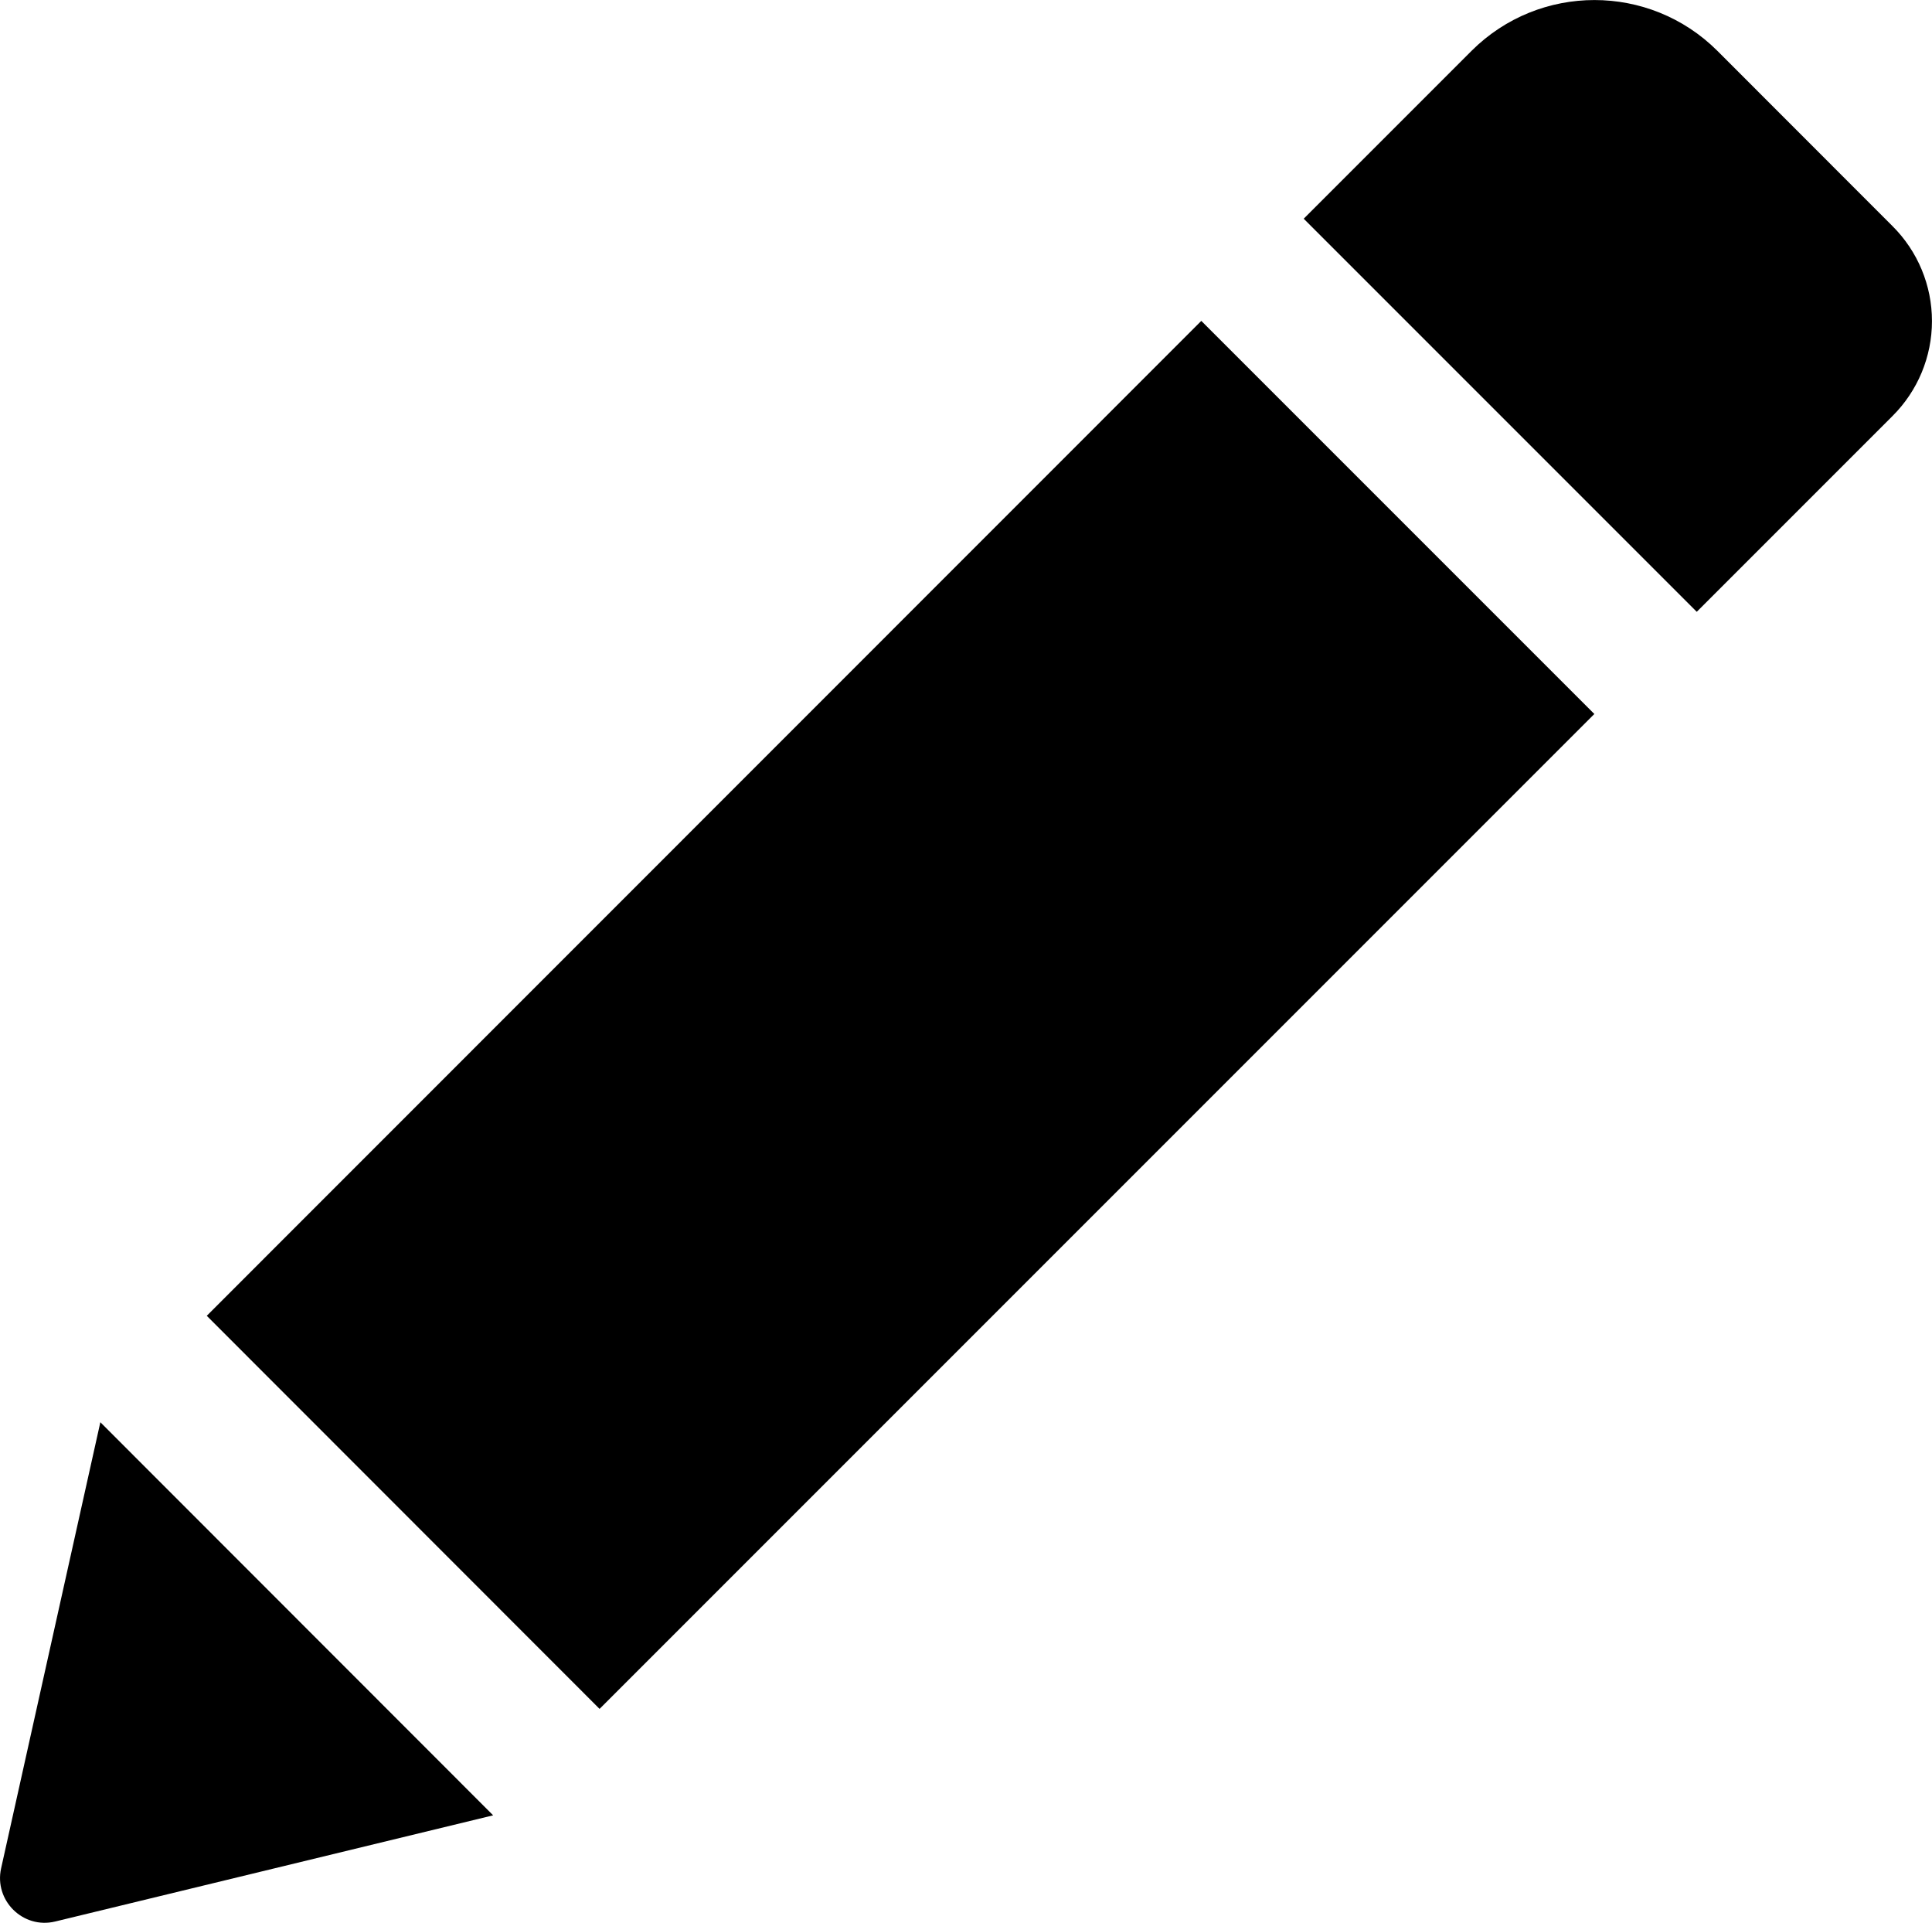
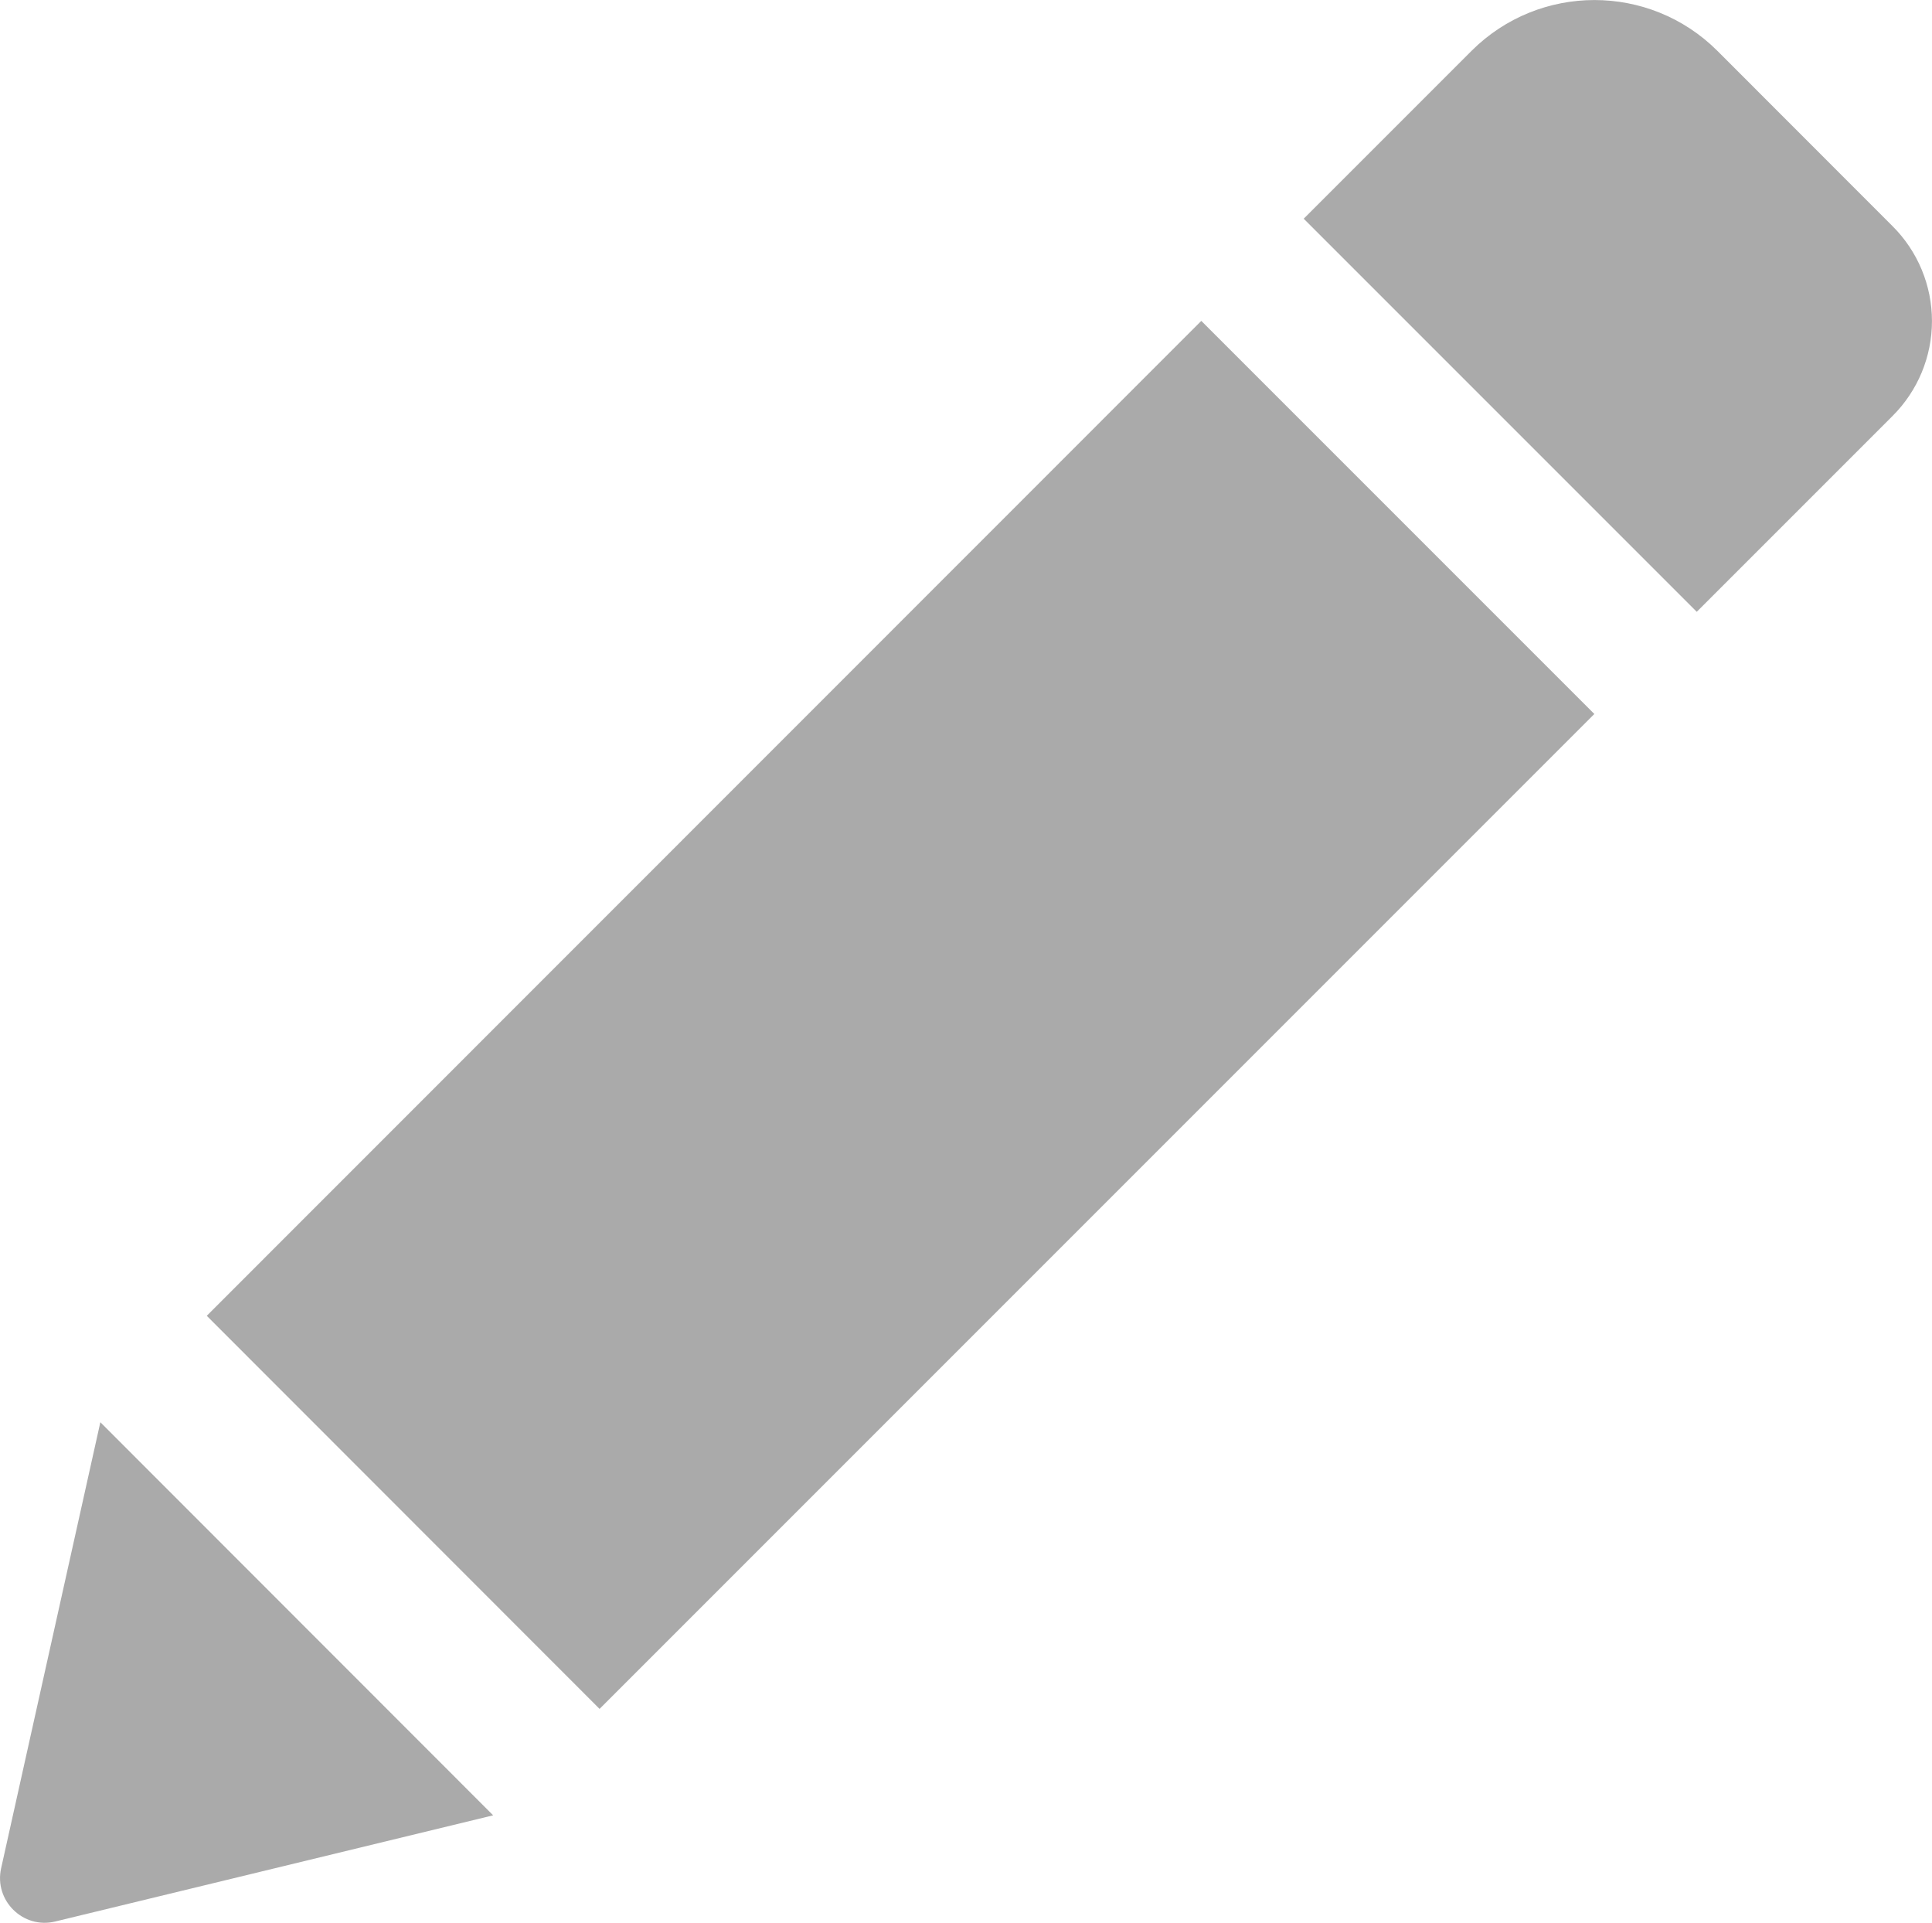
- <svg xmlns="http://www.w3.org/2000/svg" fill="#000000" width="24" height="23.883" viewBox="0 0 15.867 15.79">
+ <svg xmlns="http://www.w3.org/2000/svg" fill="#aaa" width="24" height="23.883" viewBox="0 0 15.867 15.79">
  <path d="M9.866 2.635l3.228 3.228-8.17 8.17-3.226-3.228zm5.677-.778L14.104.417a1.43 1.43 0 0 0-2.018 0l-1.379 1.379 3.228 3.228 1.608-1.608a1.1 1.1 0 0 0 0-1.559zM.009 15.342c-.059.264.18.501.444.437l3.597-.872-3.226-3.228z" />
</svg>
